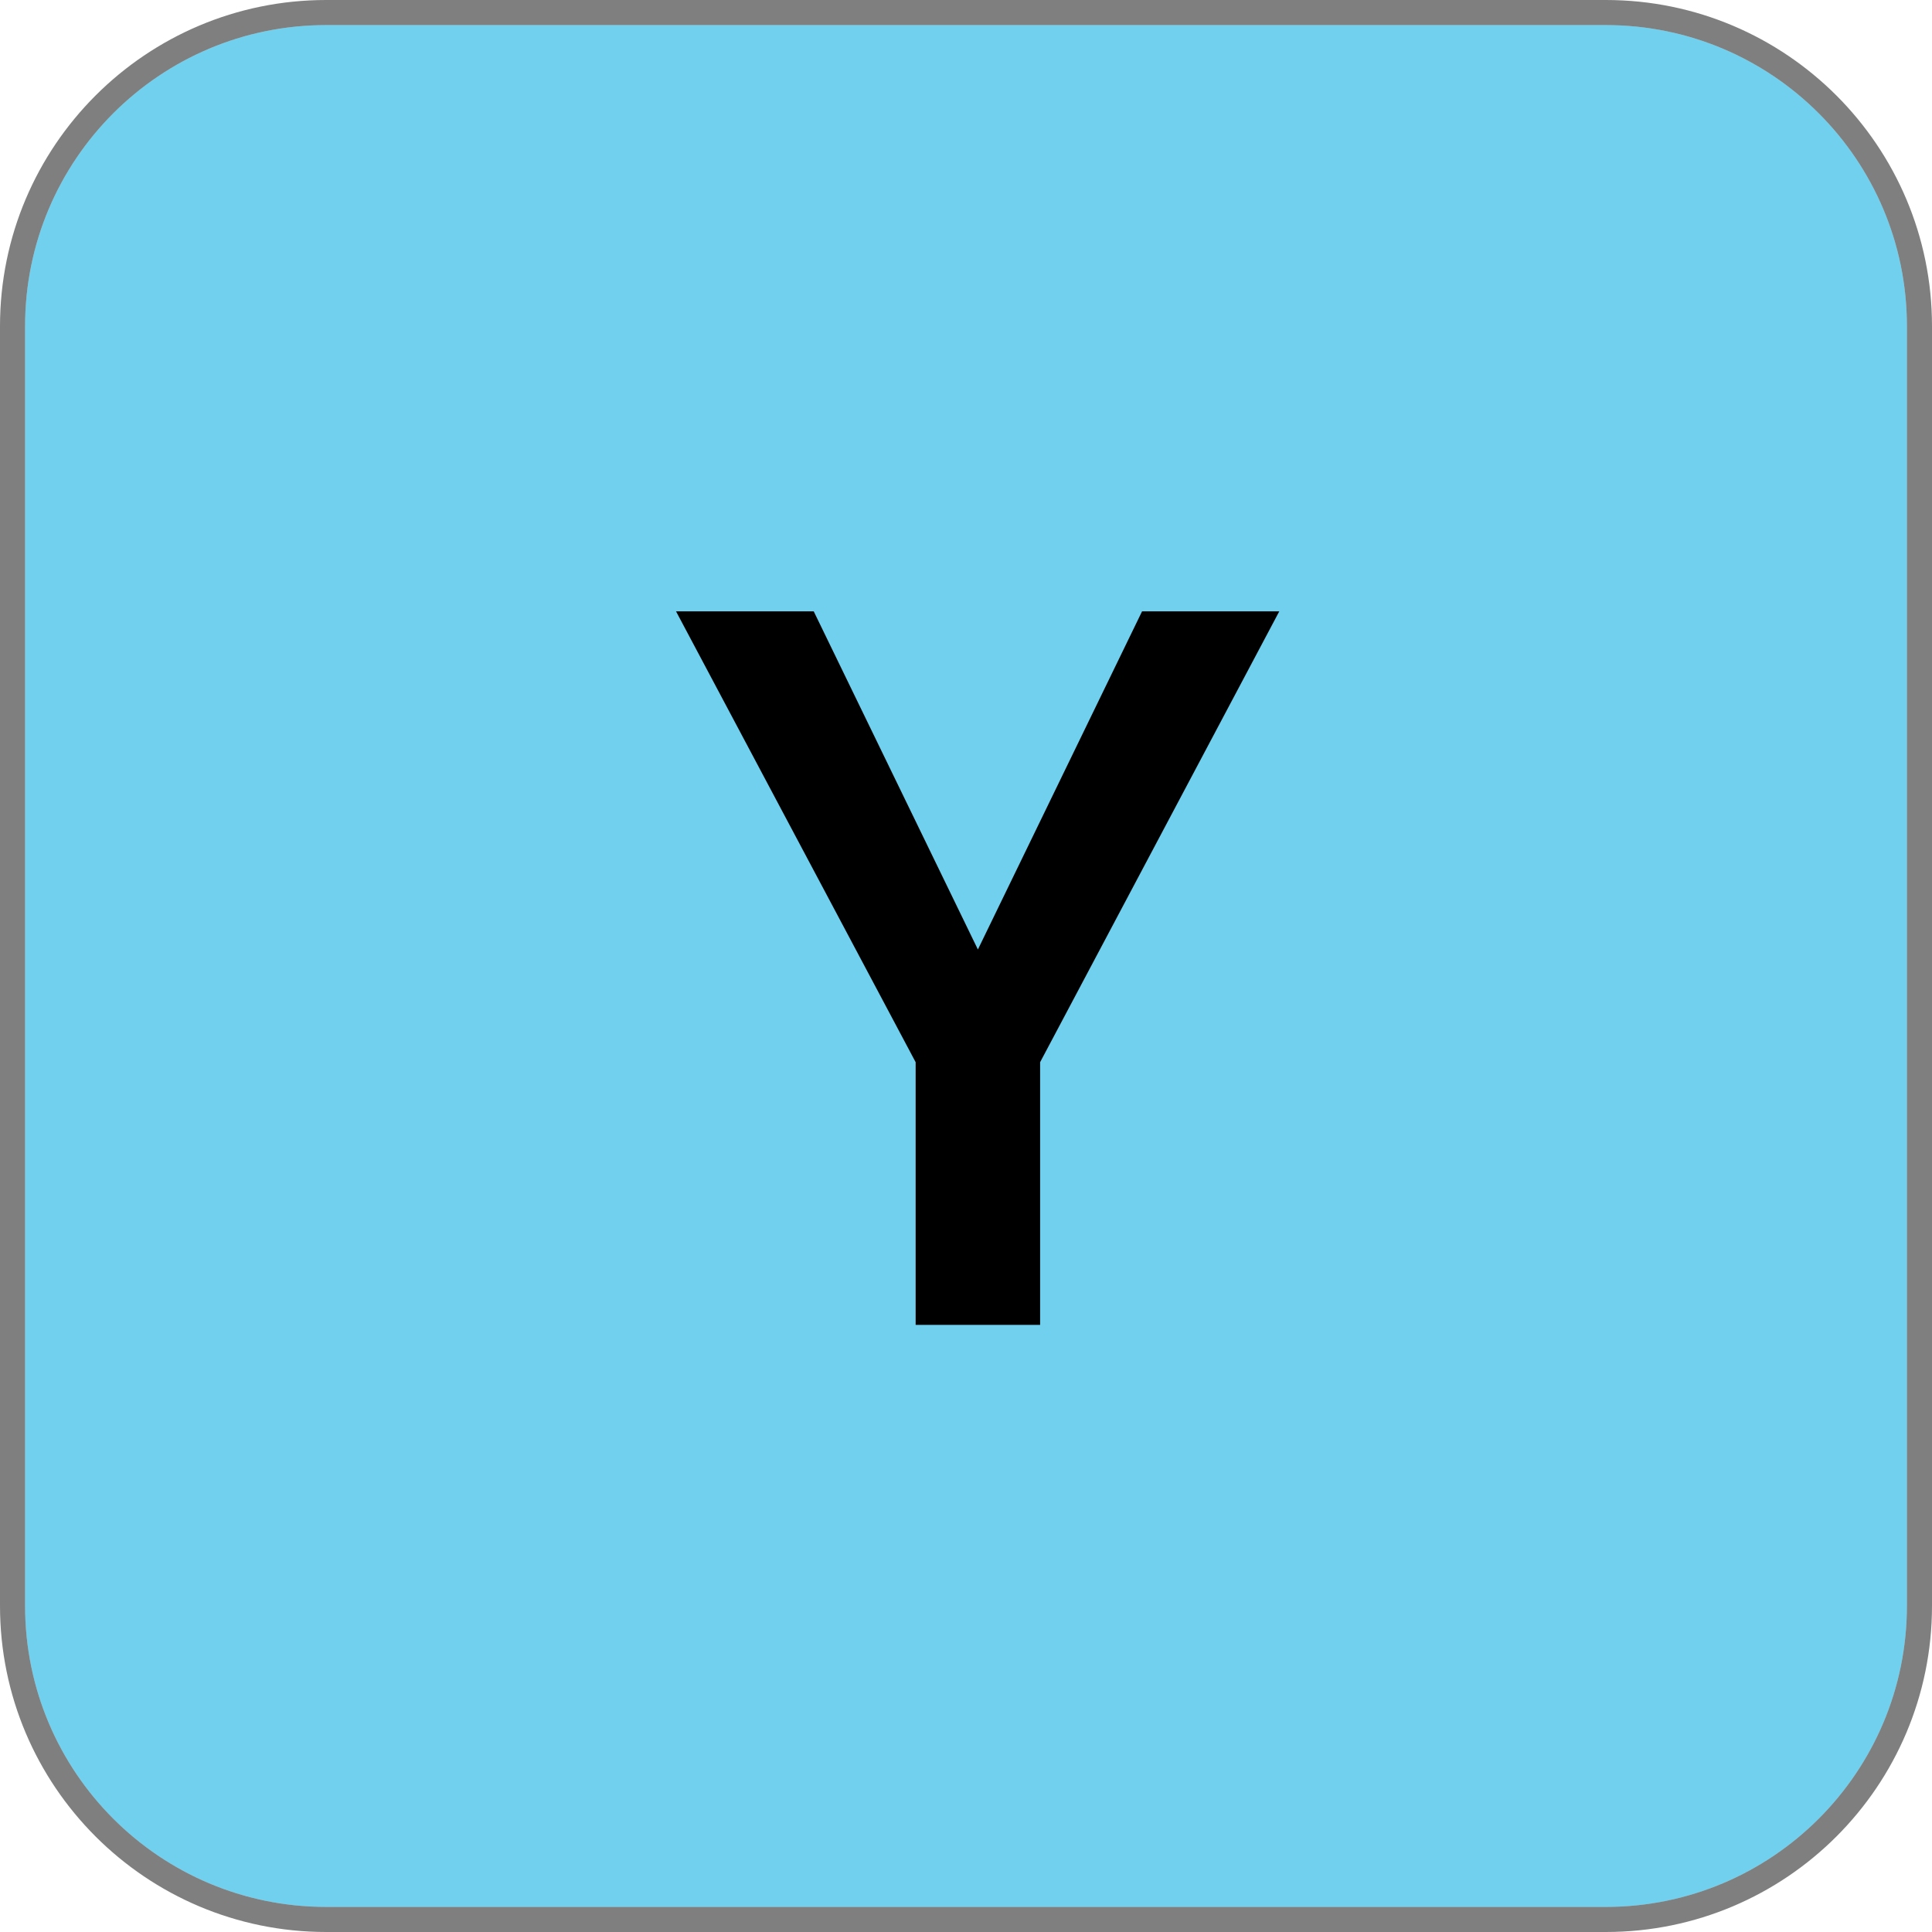
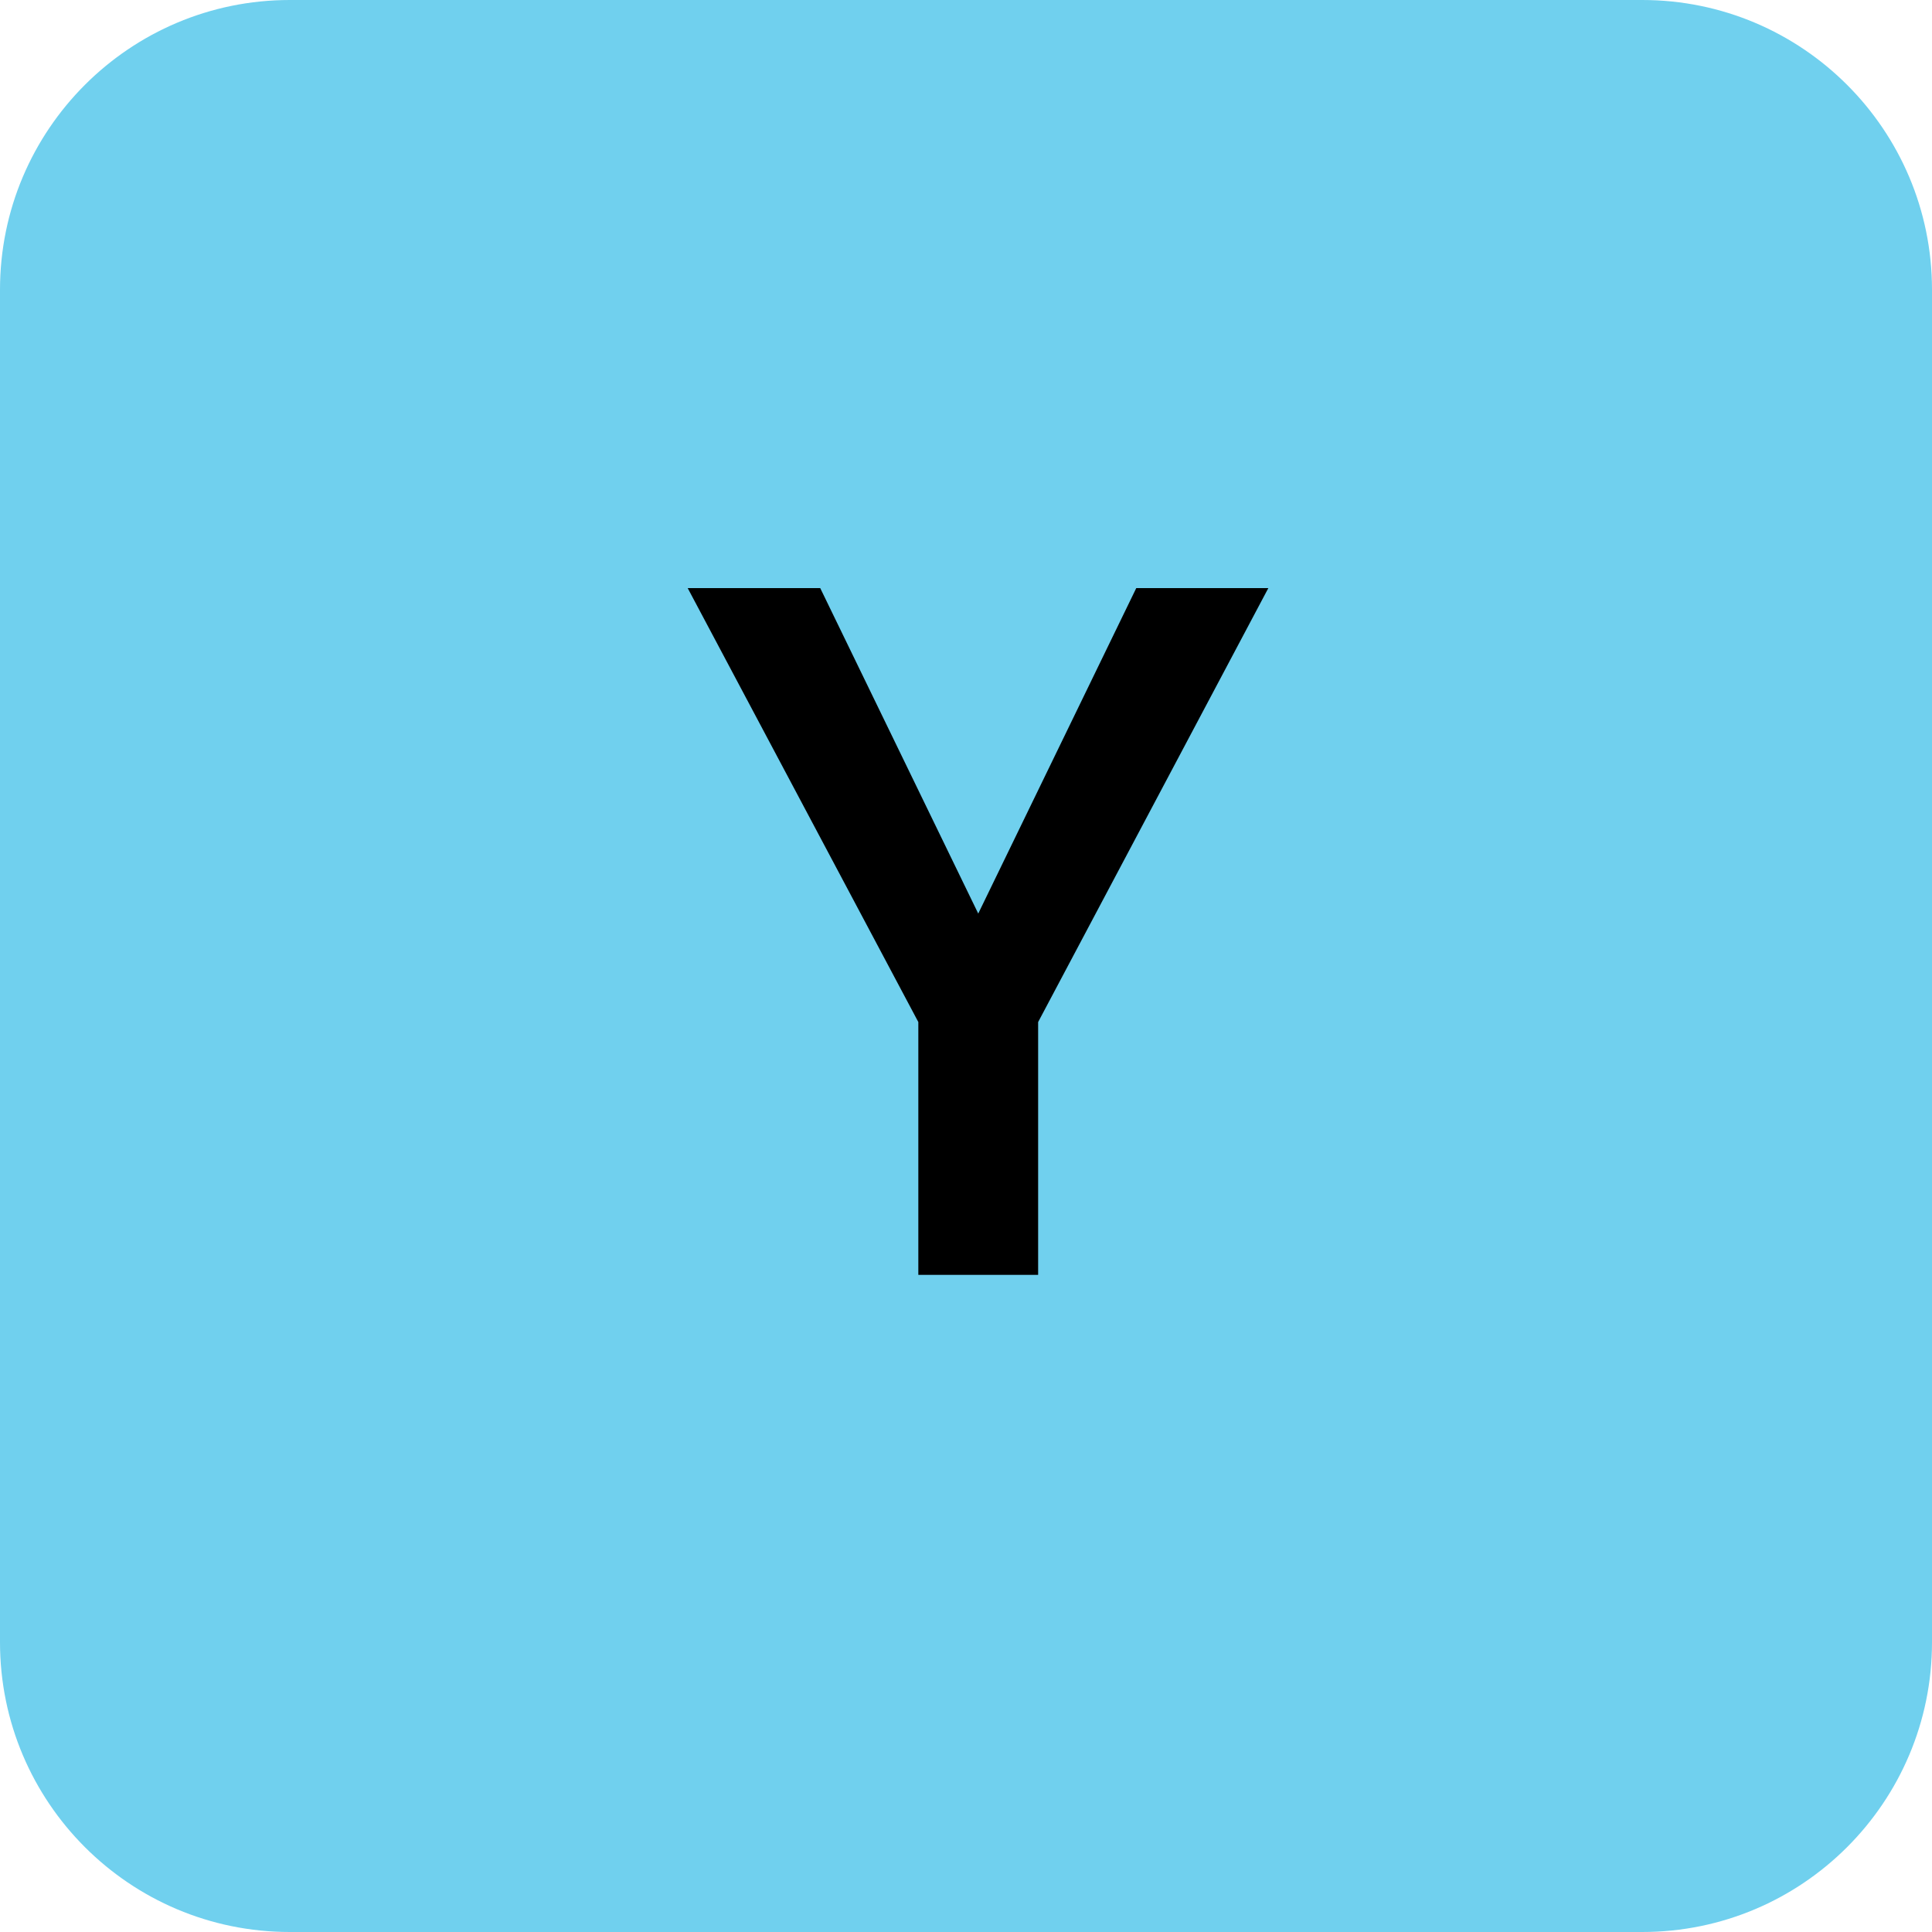
- <svg xmlns="http://www.w3.org/2000/svg" width="77" height="77" viewBox="0 0 77 77" fill="none">
-   <rect x="1" y="1" width="75" height="75" rx="12" fill="#70D0EE" />
-   <rect x="0.5" y="0.5" width="76" height="76" rx="12.5" stroke="black" stroke-opacity="0.5" />
-   <path d="M38.974 37.842L45.517 24.365H50.986L41.454 42.334V52.803H36.493V42.334L26.943 24.365H32.431L38.974 37.842Z" fill="black" />
+ <svg xmlns="http://www.w3.org/2000/svg" width="80" height="80" viewBox="0 0 80 80" fill="none">
+   <rect width="80" height="80" rx="12" fill="#70D0EE" />
+   <path d="M40.507 37.829L47.05 24.352H52.519L42.987 42.321V52.789H38.026V42.321L28.476 24.352H33.964L40.507 37.829Z" fill="black" />
</svg>
